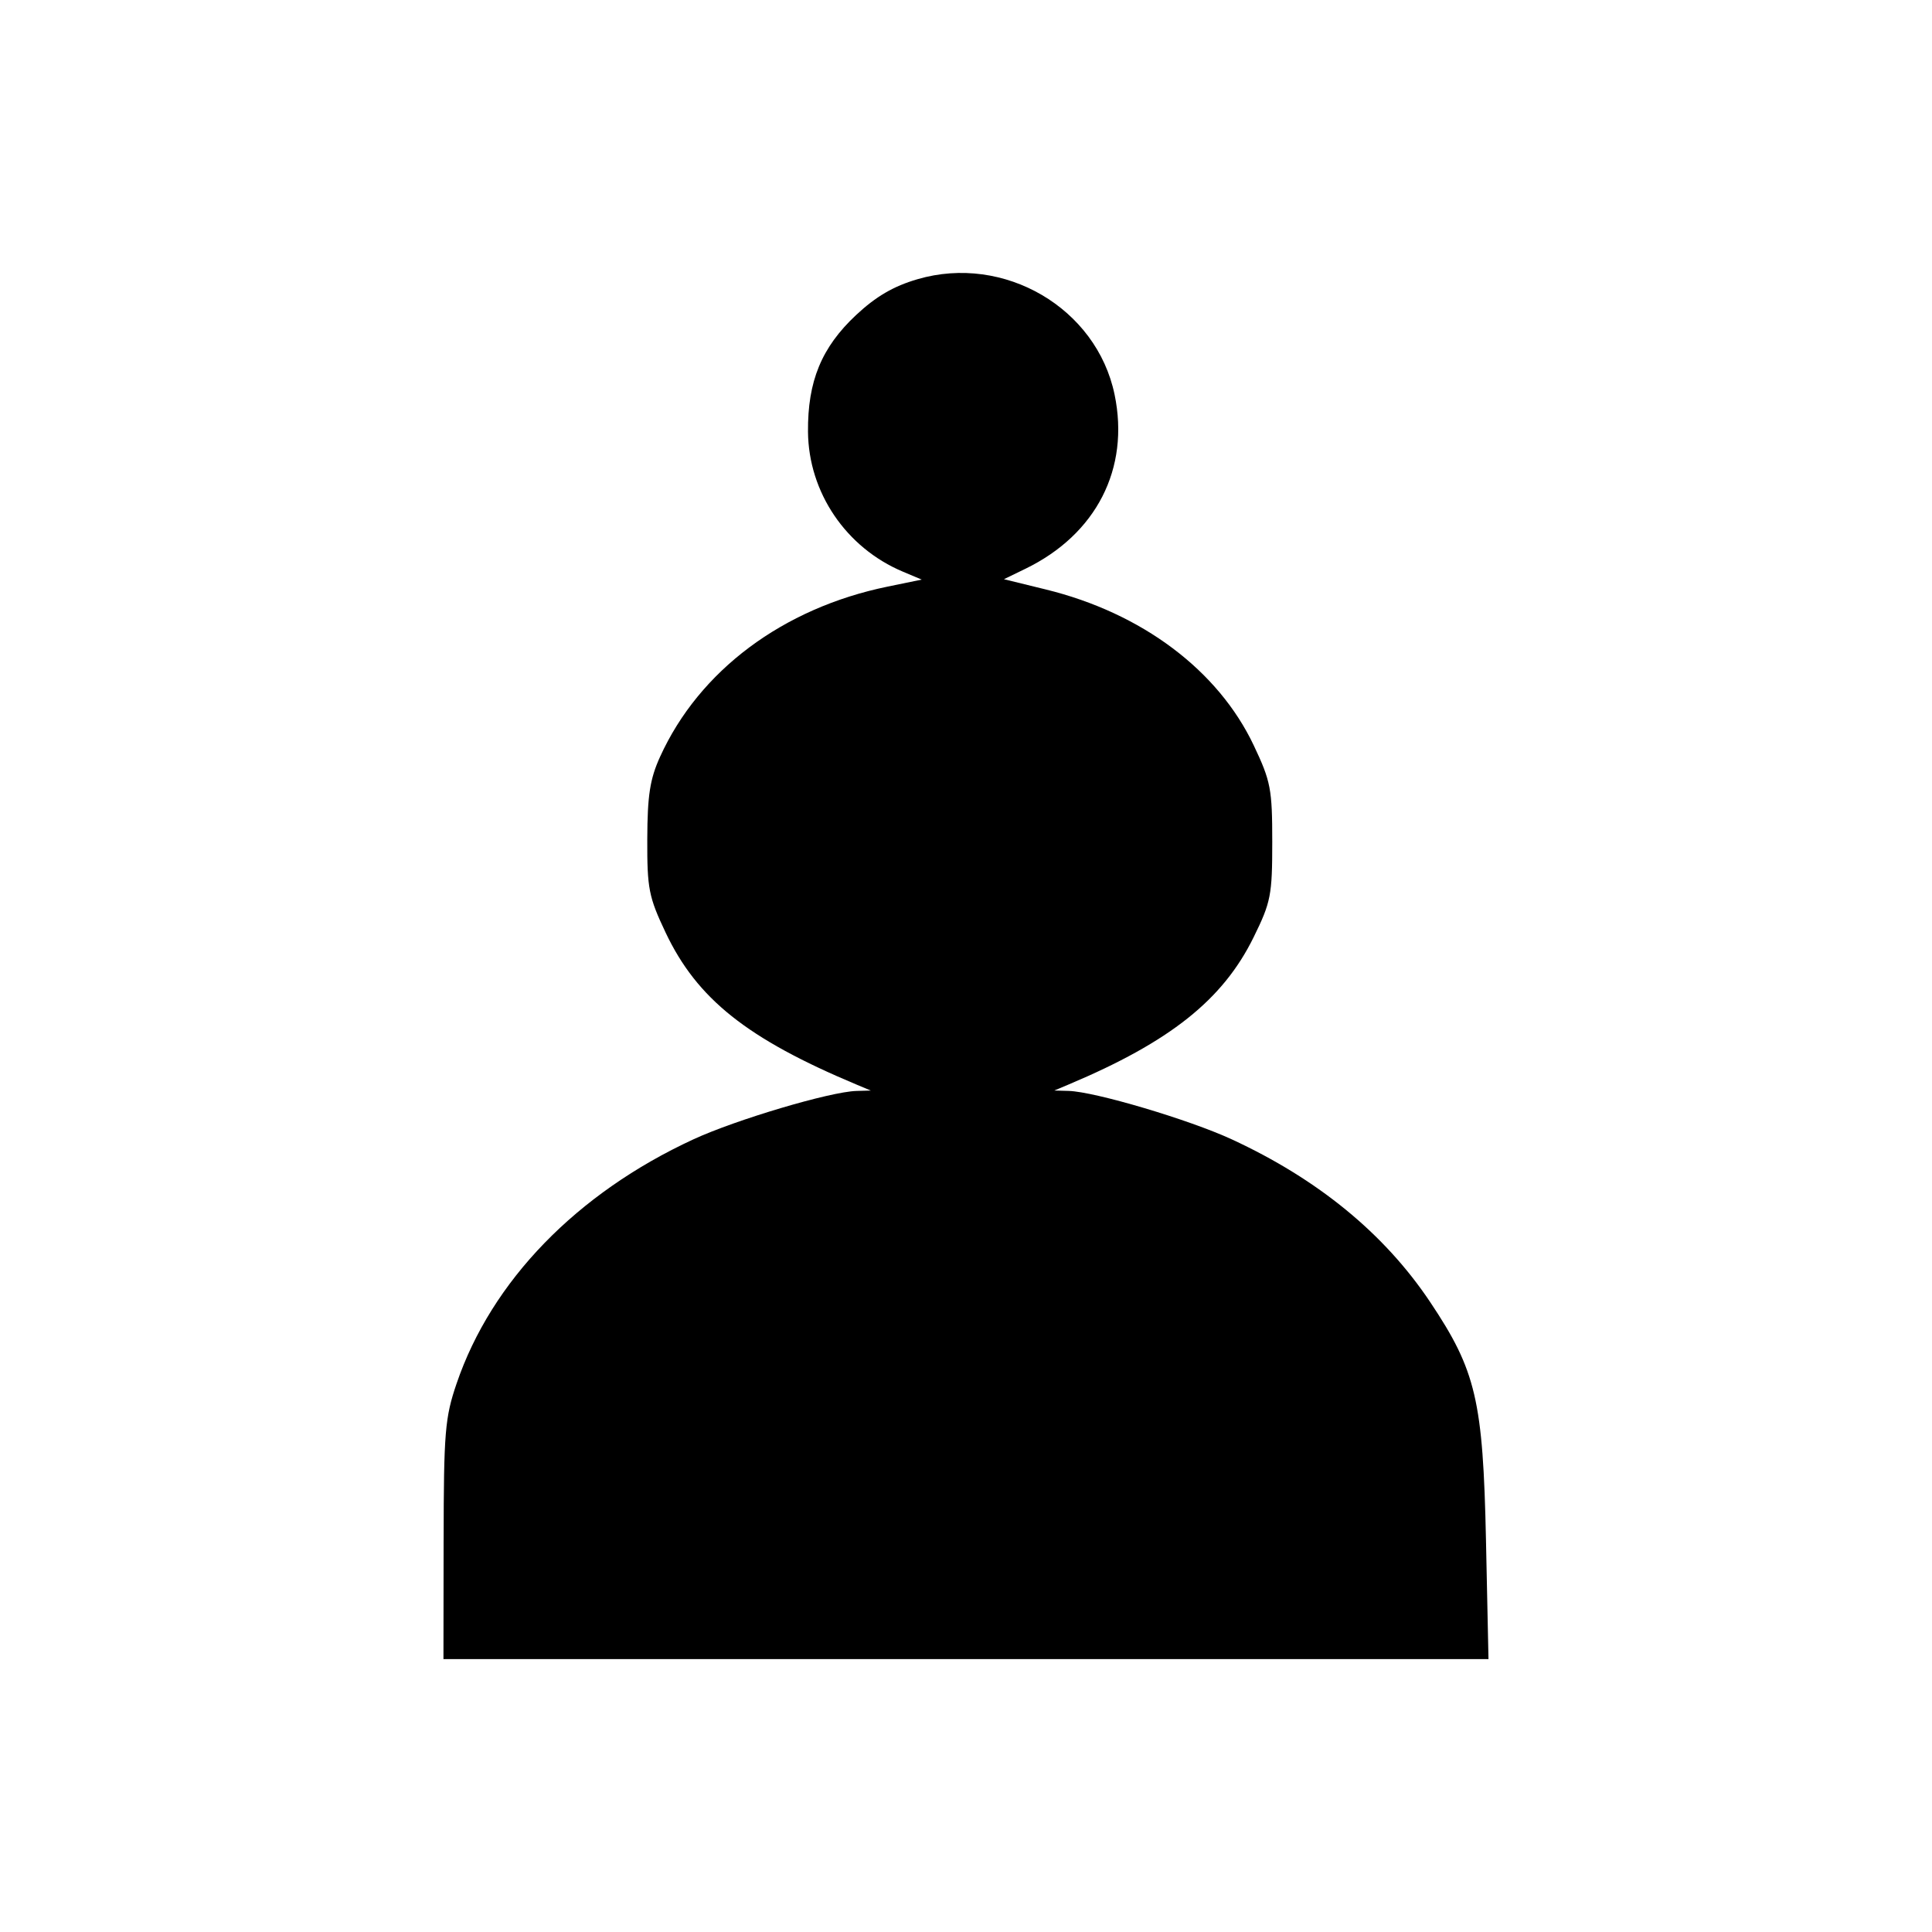
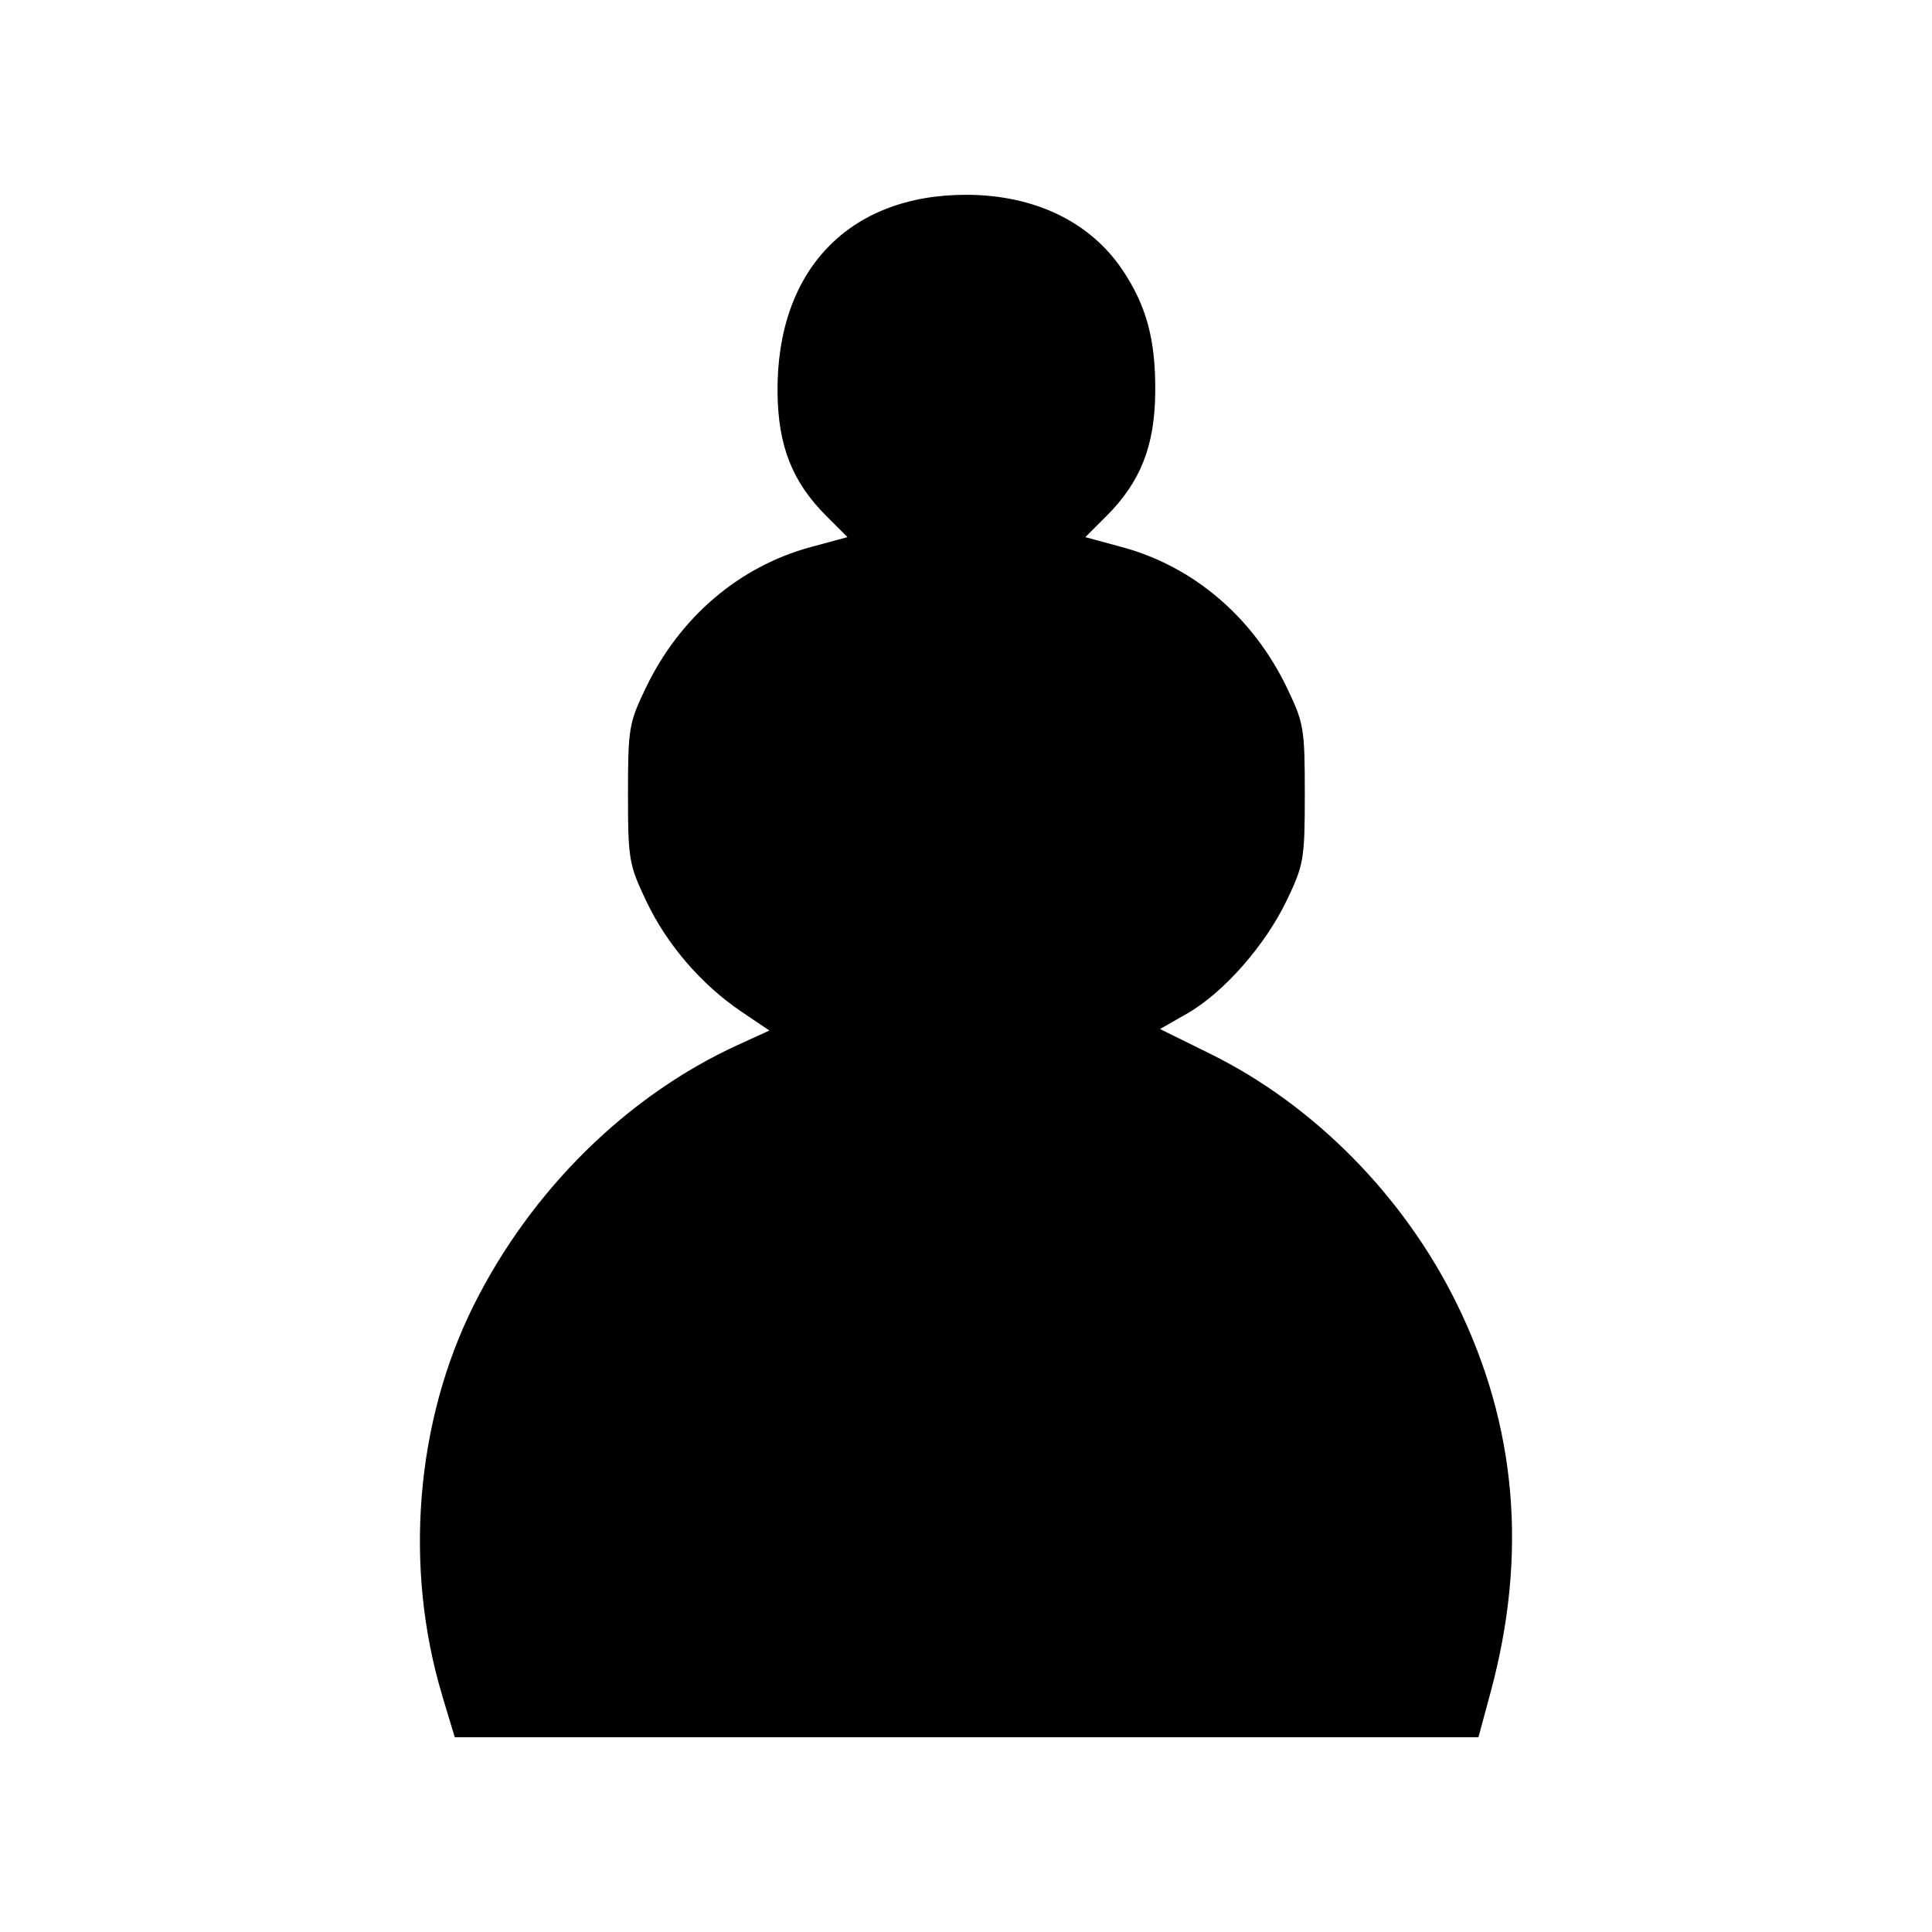
<svg xmlns="http://www.w3.org/2000/svg" width="64px" height="64px" id="svg2985" version="1.1">
  <defs id="defs2987" />
  <g id="layer1">
-     <path style="fill:#000000" d="m 14.696,51.018 c 0.004,-3.575 0.044,-4.059 0.43,-5.188 1.157,-3.395 3.976,-6.301 7.844,-8.088 1.41,-0.652 4.534,-1.579 5.401,-1.603 l 0.475,-0.013 -0.475,-0.199 c -3.625,-1.519 -5.281,-2.838 -6.322,-5.035 -0.559,-1.181 -0.613,-1.453 -0.607,-3.1 0.005,-1.447 0.089,-1.988 0.425,-2.726 1.297,-2.852 4.065,-4.921 7.537,-5.634 l 1.129,-0.232 -0.624,-0.263 c -1.883,-0.792 -3.126,-2.625 -3.143,-4.635 -0.014,-1.674 0.449,-2.796 1.594,-3.867 0.658,-0.615 1.239,-0.954 2.034,-1.186 2.87,-0.839 5.933,0.954 6.528,3.822 0.509,2.451 -0.605,4.628 -2.951,5.769 l -0.714,0.347 1.387,0.34 c 3.182,0.78 5.709,2.675 6.889,5.167 0.563,1.188 0.612,1.446 0.612,3.196 0,1.766 -0.045,1.995 -0.621,3.165 -1.017,2.065 -2.764,3.455 -6.124,4.87 l -0.475,0.2 0.475,0.013 c 0.867,0.024 3.991,0.951 5.401,1.603 2.858,1.321 5.06,3.125 6.573,5.388 1.522,2.275 1.753,3.261 1.851,7.889 l 0.083,3.942 -17.309,0 -17.309,0 0.005,-3.942 z" id="path3127" />
+     <path style="fill:#000000" d="m 14.651,56.17 c -1.276,-4.23 -0.887,-9.07 1.041,-12.93 1.904,-3.814 5.078,-6.944 8.742,-8.621 l 1.053,-0.482 -0.917,-0.618 c -1.335,-0.9 -2.481,-2.23 -3.166,-3.677 -0.571,-1.205 -0.601,-1.383 -0.601,-3.549 0,-2.164 0.03,-2.343 0.594,-3.515 1.123,-2.335 3.092,-4.014 5.458,-4.655 l 1.218,-0.33 -0.698,-0.698 c -1.131,-1.131 -1.602,-2.325 -1.618,-4.102 -0.037,-4.038 2.361,-6.545 6.256,-6.54 2.248,0.003 4.095,0.89 5.166,2.483 0.802,1.193 1.106,2.325 1.09,4.058 -0.016,1.778 -0.487,2.972 -1.618,4.102 l -0.698,0.698 1.218,0.33 c 2.366,0.641 4.336,2.32 5.458,4.655 0.564,1.172 0.594,1.351 0.594,3.515 0,2.157 -0.032,2.347 -0.589,3.515 -0.714,1.499 -2.1,3.076 -3.311,3.767 l -0.896,0.512 1.666,0.822 c 3.446,1.701 6.423,4.722 8.173,8.294 1.976,4.032 2.344,8.288 1.112,12.853 l -0.403,1.492 -16.955,0 -16.955,0 -0.416,-1.377 z" id="path3103" />
  </g>
</svg>
